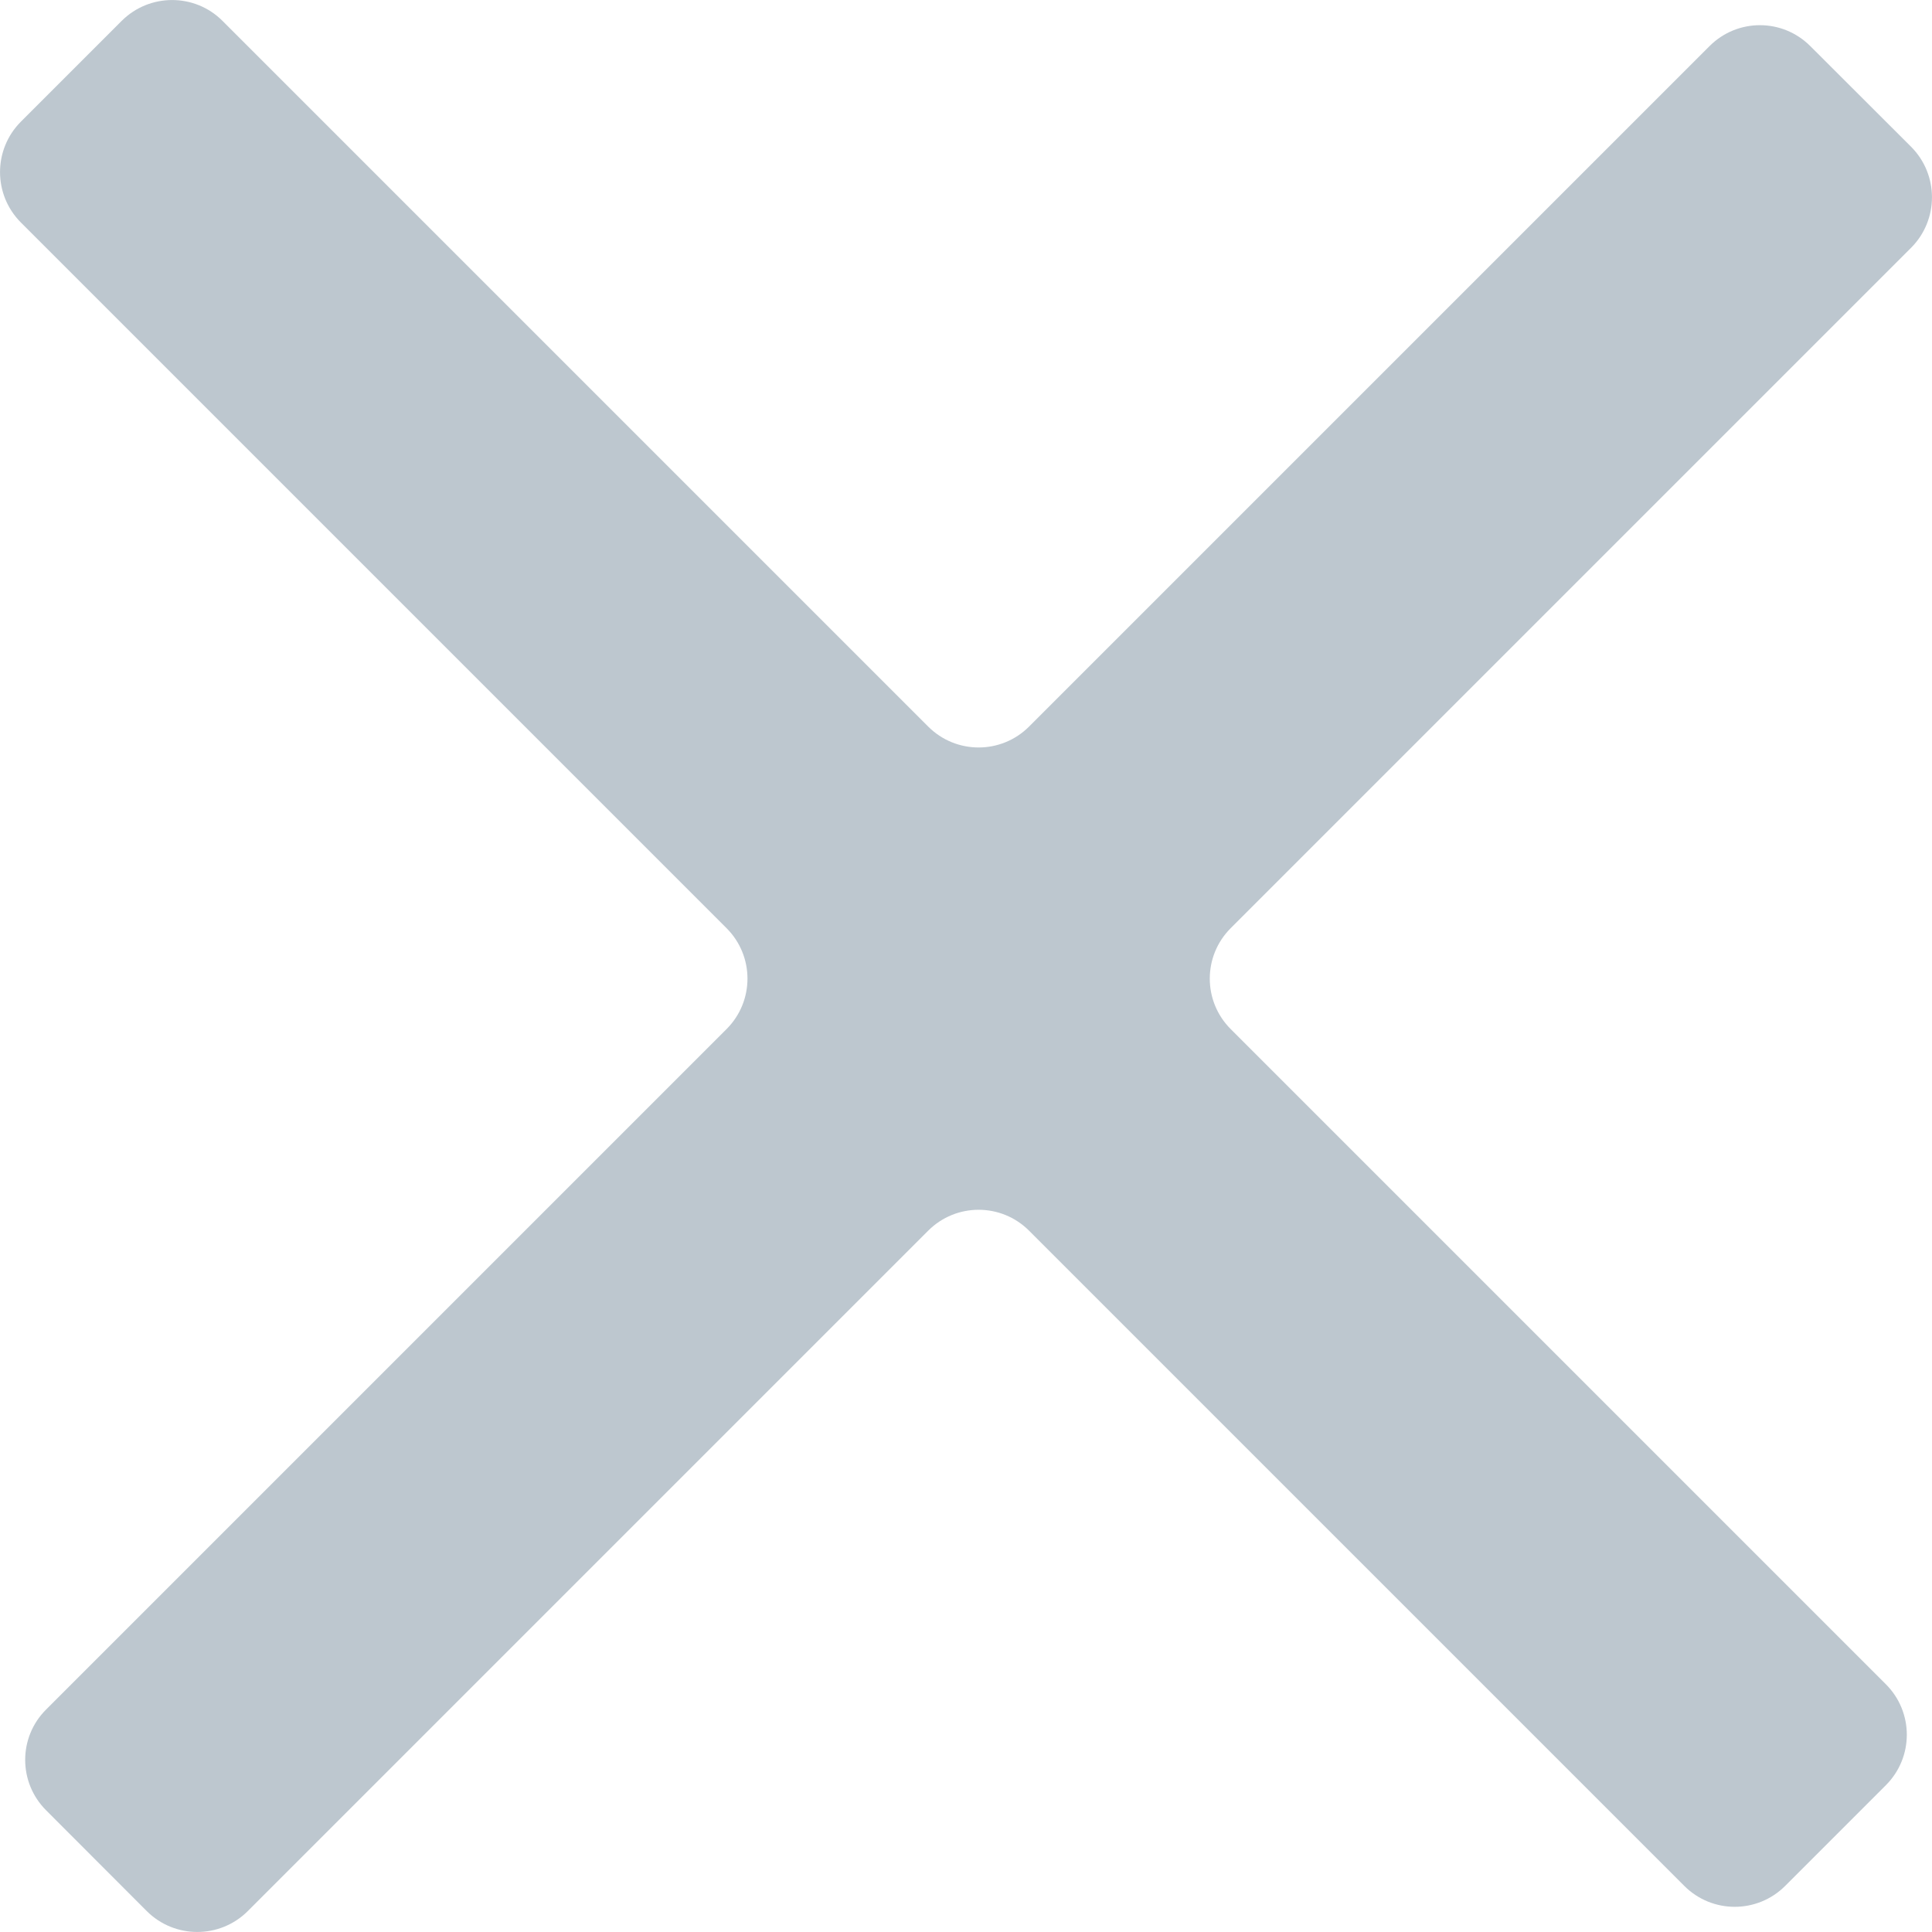
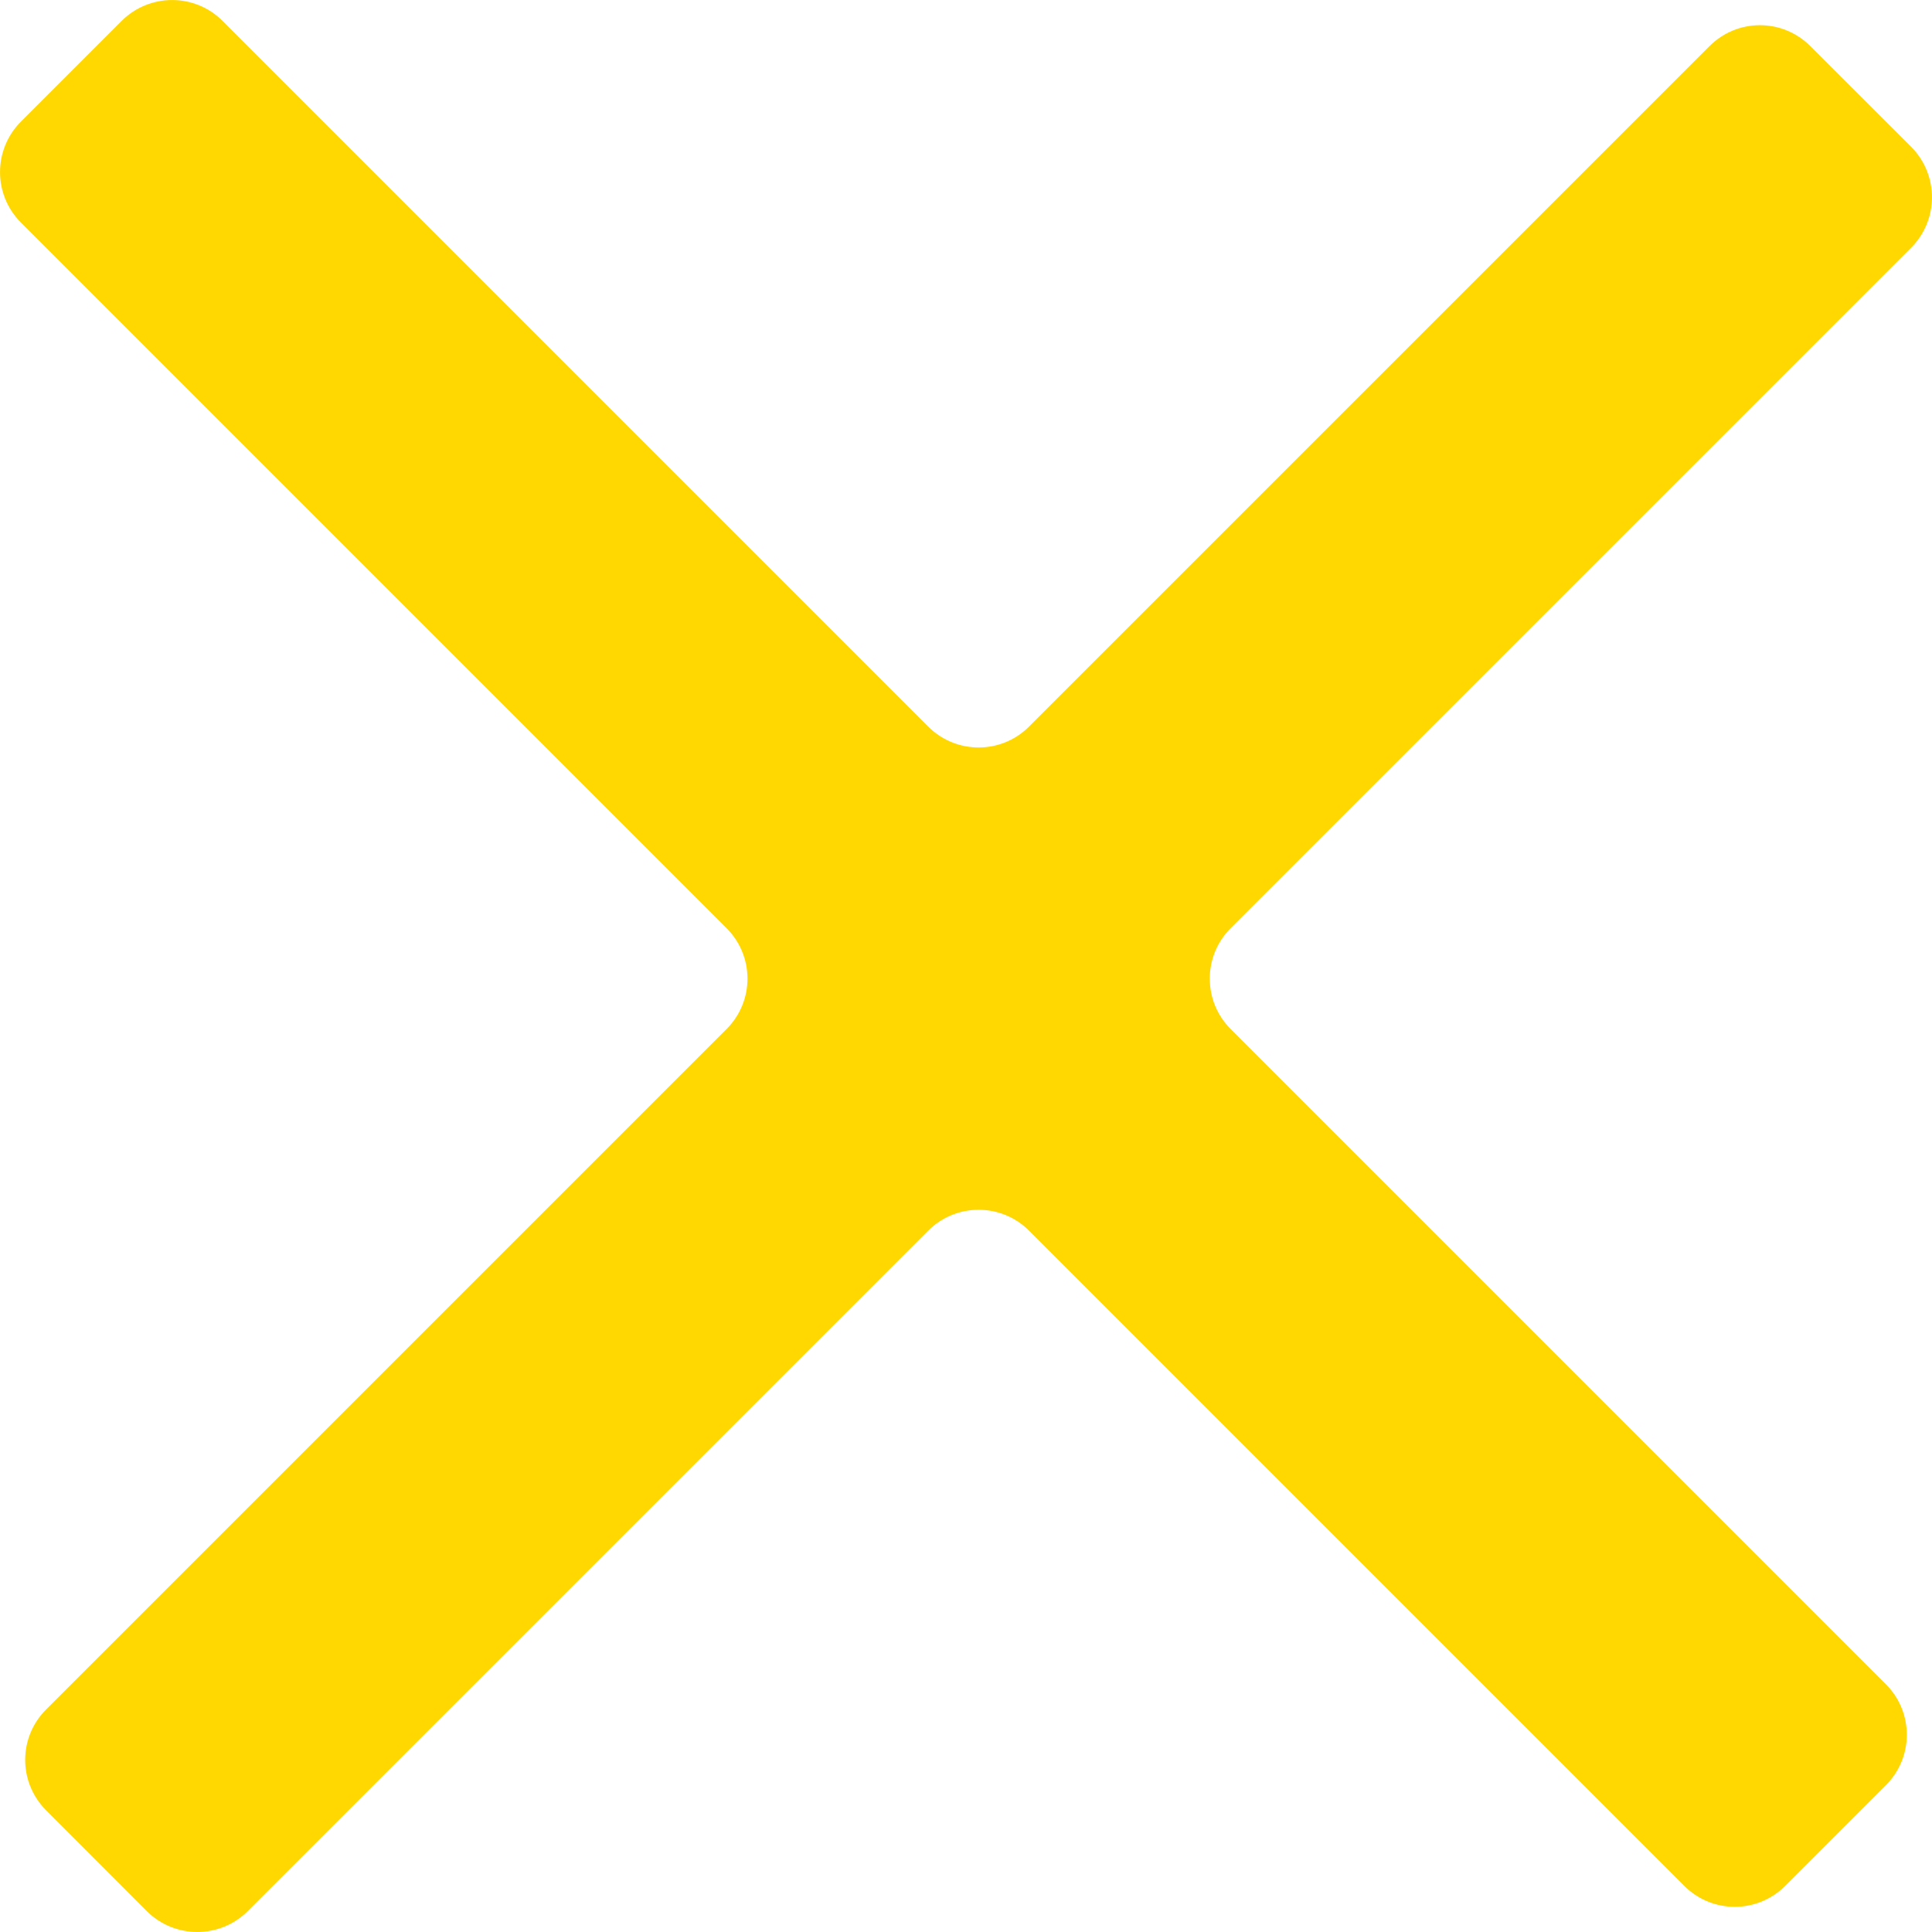
<svg xmlns="http://www.w3.org/2000/svg" width="14px" height="14px" viewBox="0 0 14 14" version="1.1">
  <defs />
  <g id="Page-1" stroke="none" stroke-width="1" fill="none" fill-rule="evenodd">
-     <g id="Ecommerce" transform="translate(-180, -5886)" fill="#BDC7CF">
+     <g id="Ecommerce" transform="translate(-180, -5886)" fill="#ffd801">
      <g id="Cart-#1-Copy" transform="translate(150, 5772)">
        <g id="#1" transform="translate(30, 81)">
          <path d="M12.388,33.334 L7.457,38.265 C7.255,38.467 6.928,38.467 6.726,38.265 L1.612,33.151 C1.411,32.95 1.084,32.95 0.882,33.151 L0.151,33.882 C-0.05,34.084 -0.05,34.41 0.151,34.612 L5.265,39.726 C5.467,39.928 5.467,40.255 5.265,40.457 L0.334,45.388 C0.132,45.589 0.132,45.916 0.334,46.118 L1.064,46.849 C1.266,47.05 1.593,47.05 1.795,46.849 L6.726,41.918 C6.928,41.716 7.255,41.716 7.457,41.918 L12.205,46.666 C12.407,46.868 12.734,46.868 12.936,46.666 L13.666,45.936 C13.868,45.734 13.868,45.407 13.666,45.205 L8.918,40.457 C8.716,40.255 8.716,39.928 8.918,39.726 L13.849,34.795 C14.05,34.593 14.05,34.266 13.849,34.064 L13.118,33.334 C12.916,33.132 12.59,33.132 12.388,33.334" id="Icon" />
        </g>
      </g>
    </g>
  </g>
</svg>
